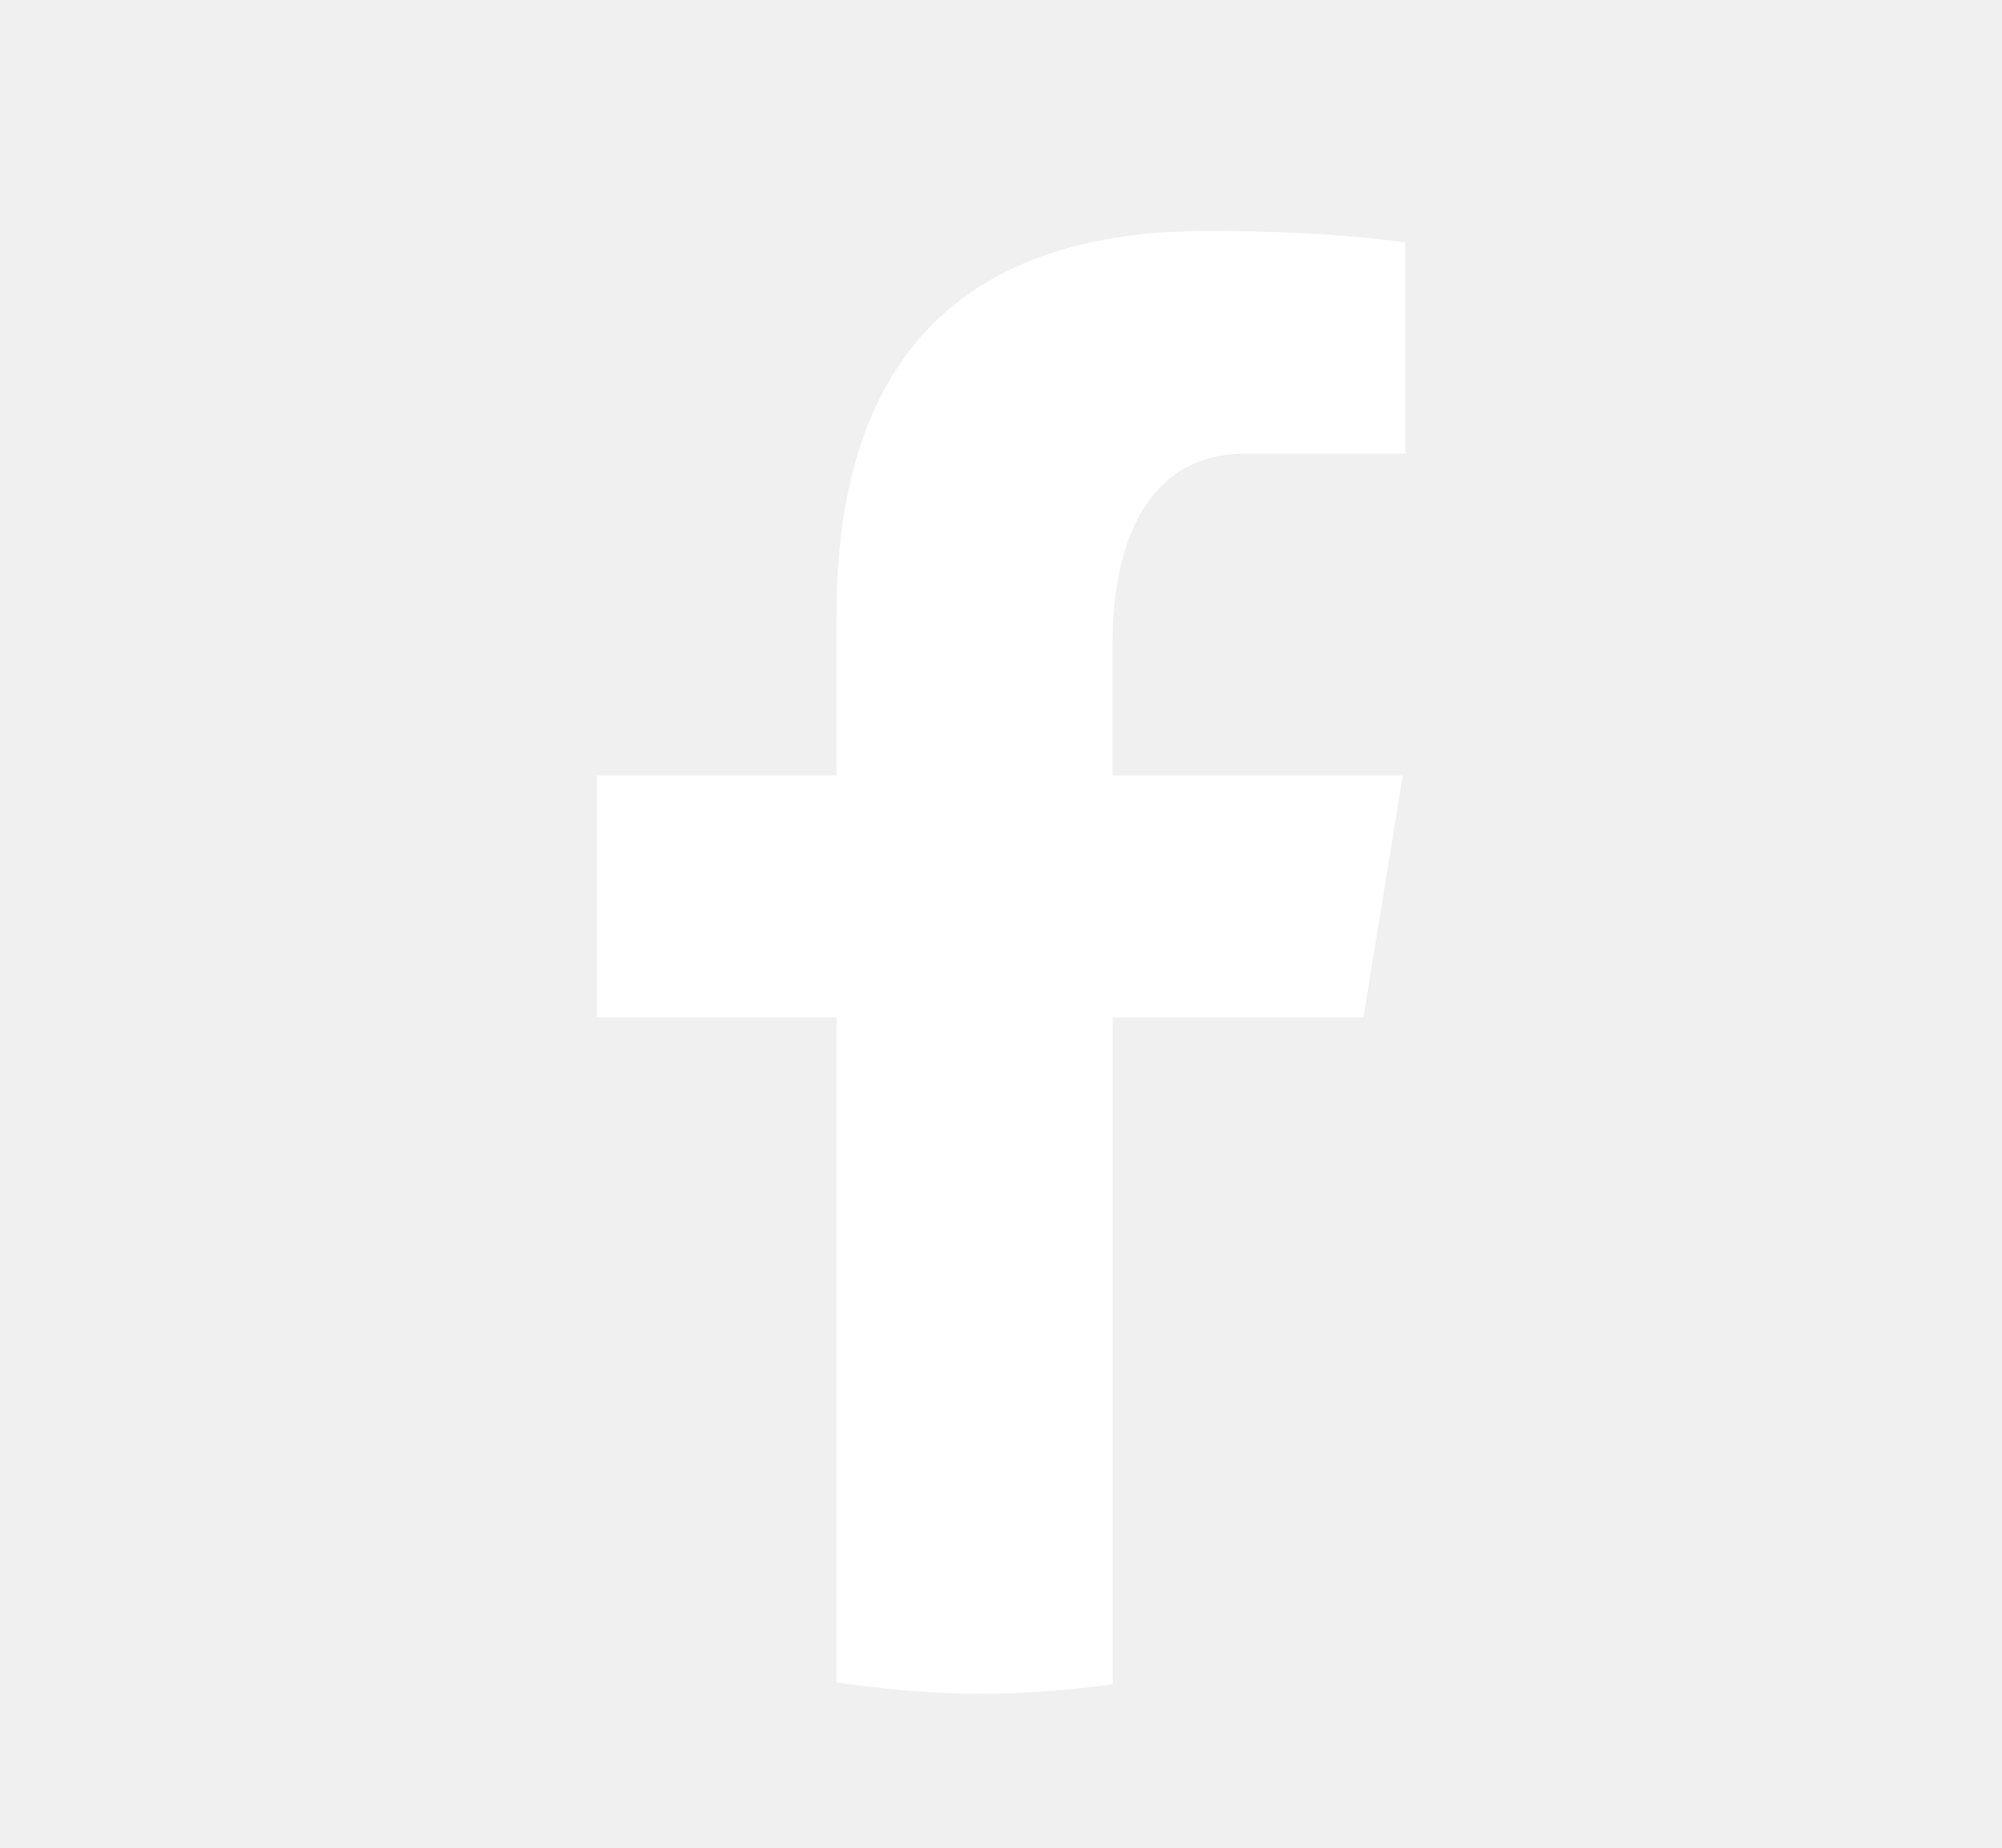
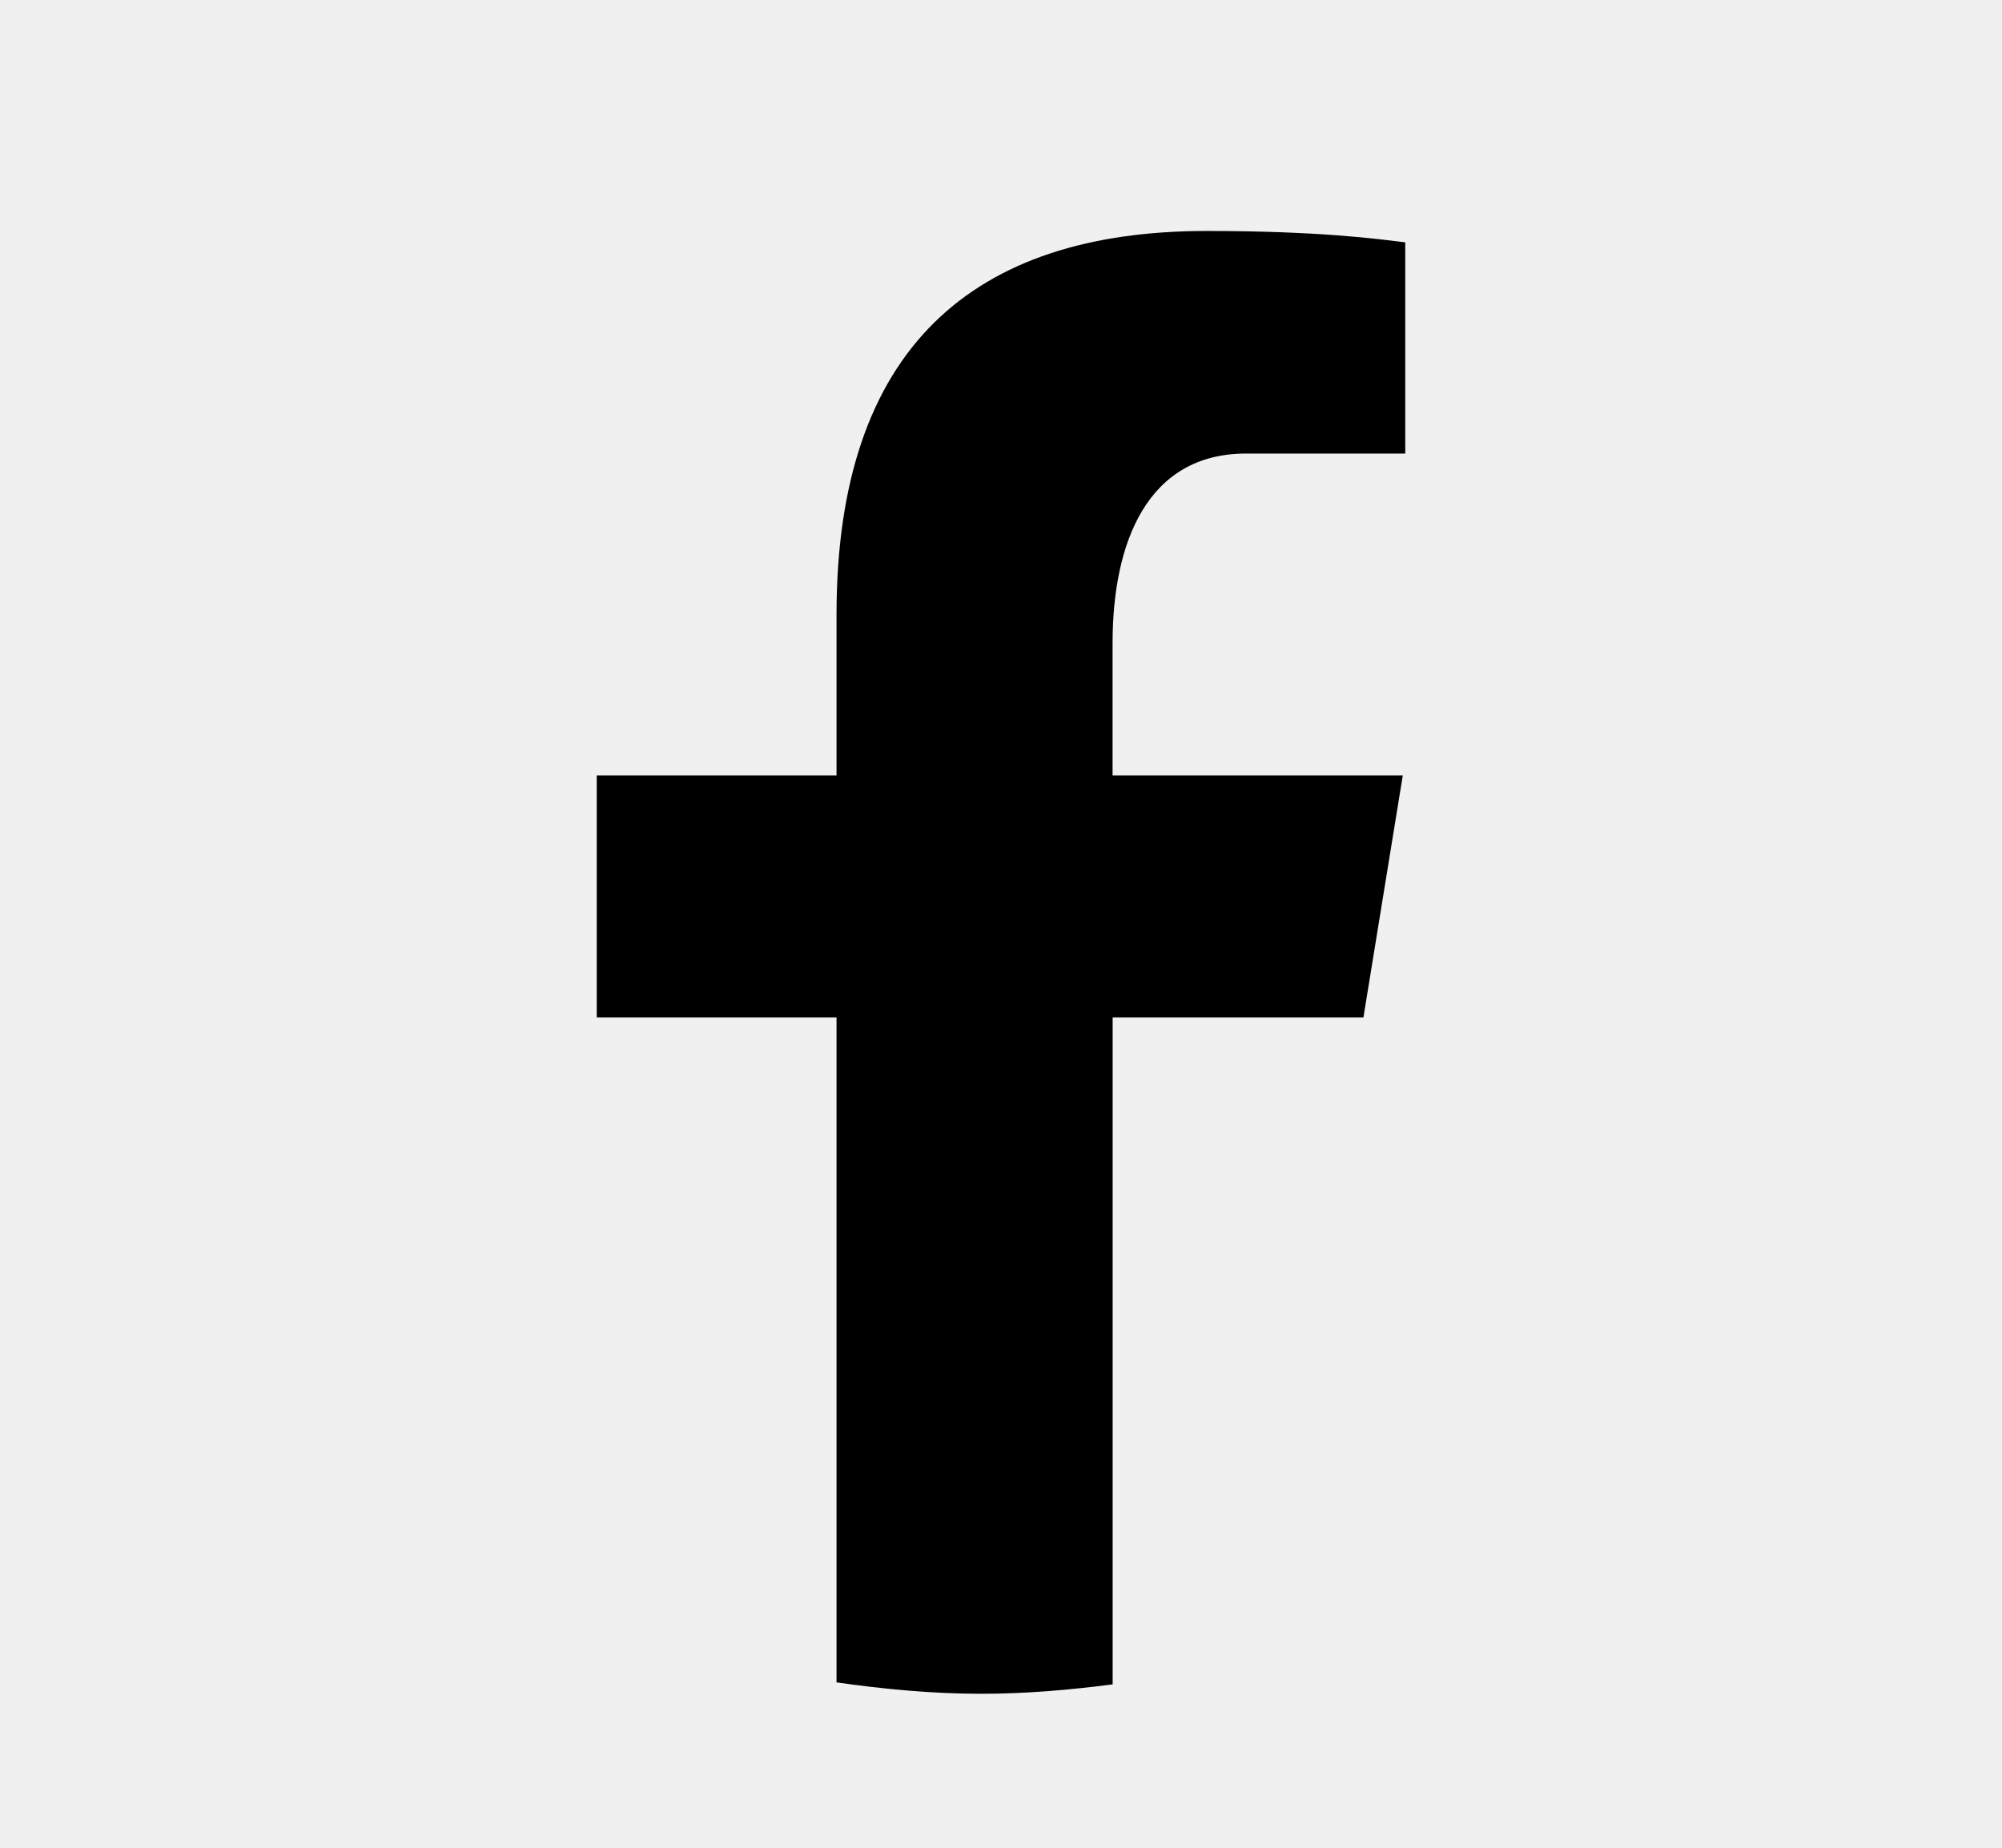
<svg xmlns="http://www.w3.org/2000/svg" width="26" height="24" viewBox="0 0 26 24" fill="none">
-   <path d="M14.45 13.214H17.707L18.218 10.072H14.449V8.354C14.449 7.049 14.898 5.891 16.184 5.891H18.25V3.148C17.887 3.102 17.119 3 15.669 3C12.64 3 10.864 4.519 10.864 7.981V10.072H7.75V13.214H10.864V21.852C11.48 21.94 12.105 22 12.746 22C13.326 22 13.892 21.95 14.45 21.878V13.214Z" fill="white" />
+   <path d="M14.45 13.214H17.707L18.218 10.072H14.449V8.354C14.449 7.049 14.898 5.891 16.184 5.891H18.25V3.148C17.887 3.102 17.119 3 15.669 3C12.64 3 10.864 4.519 10.864 7.981V10.072H7.75V13.214H10.864V21.852C11.48 21.94 12.105 22 12.746 22C13.326 22 13.892 21.95 14.45 21.878V13.214Z" fill="currentColor" />
</svg>
